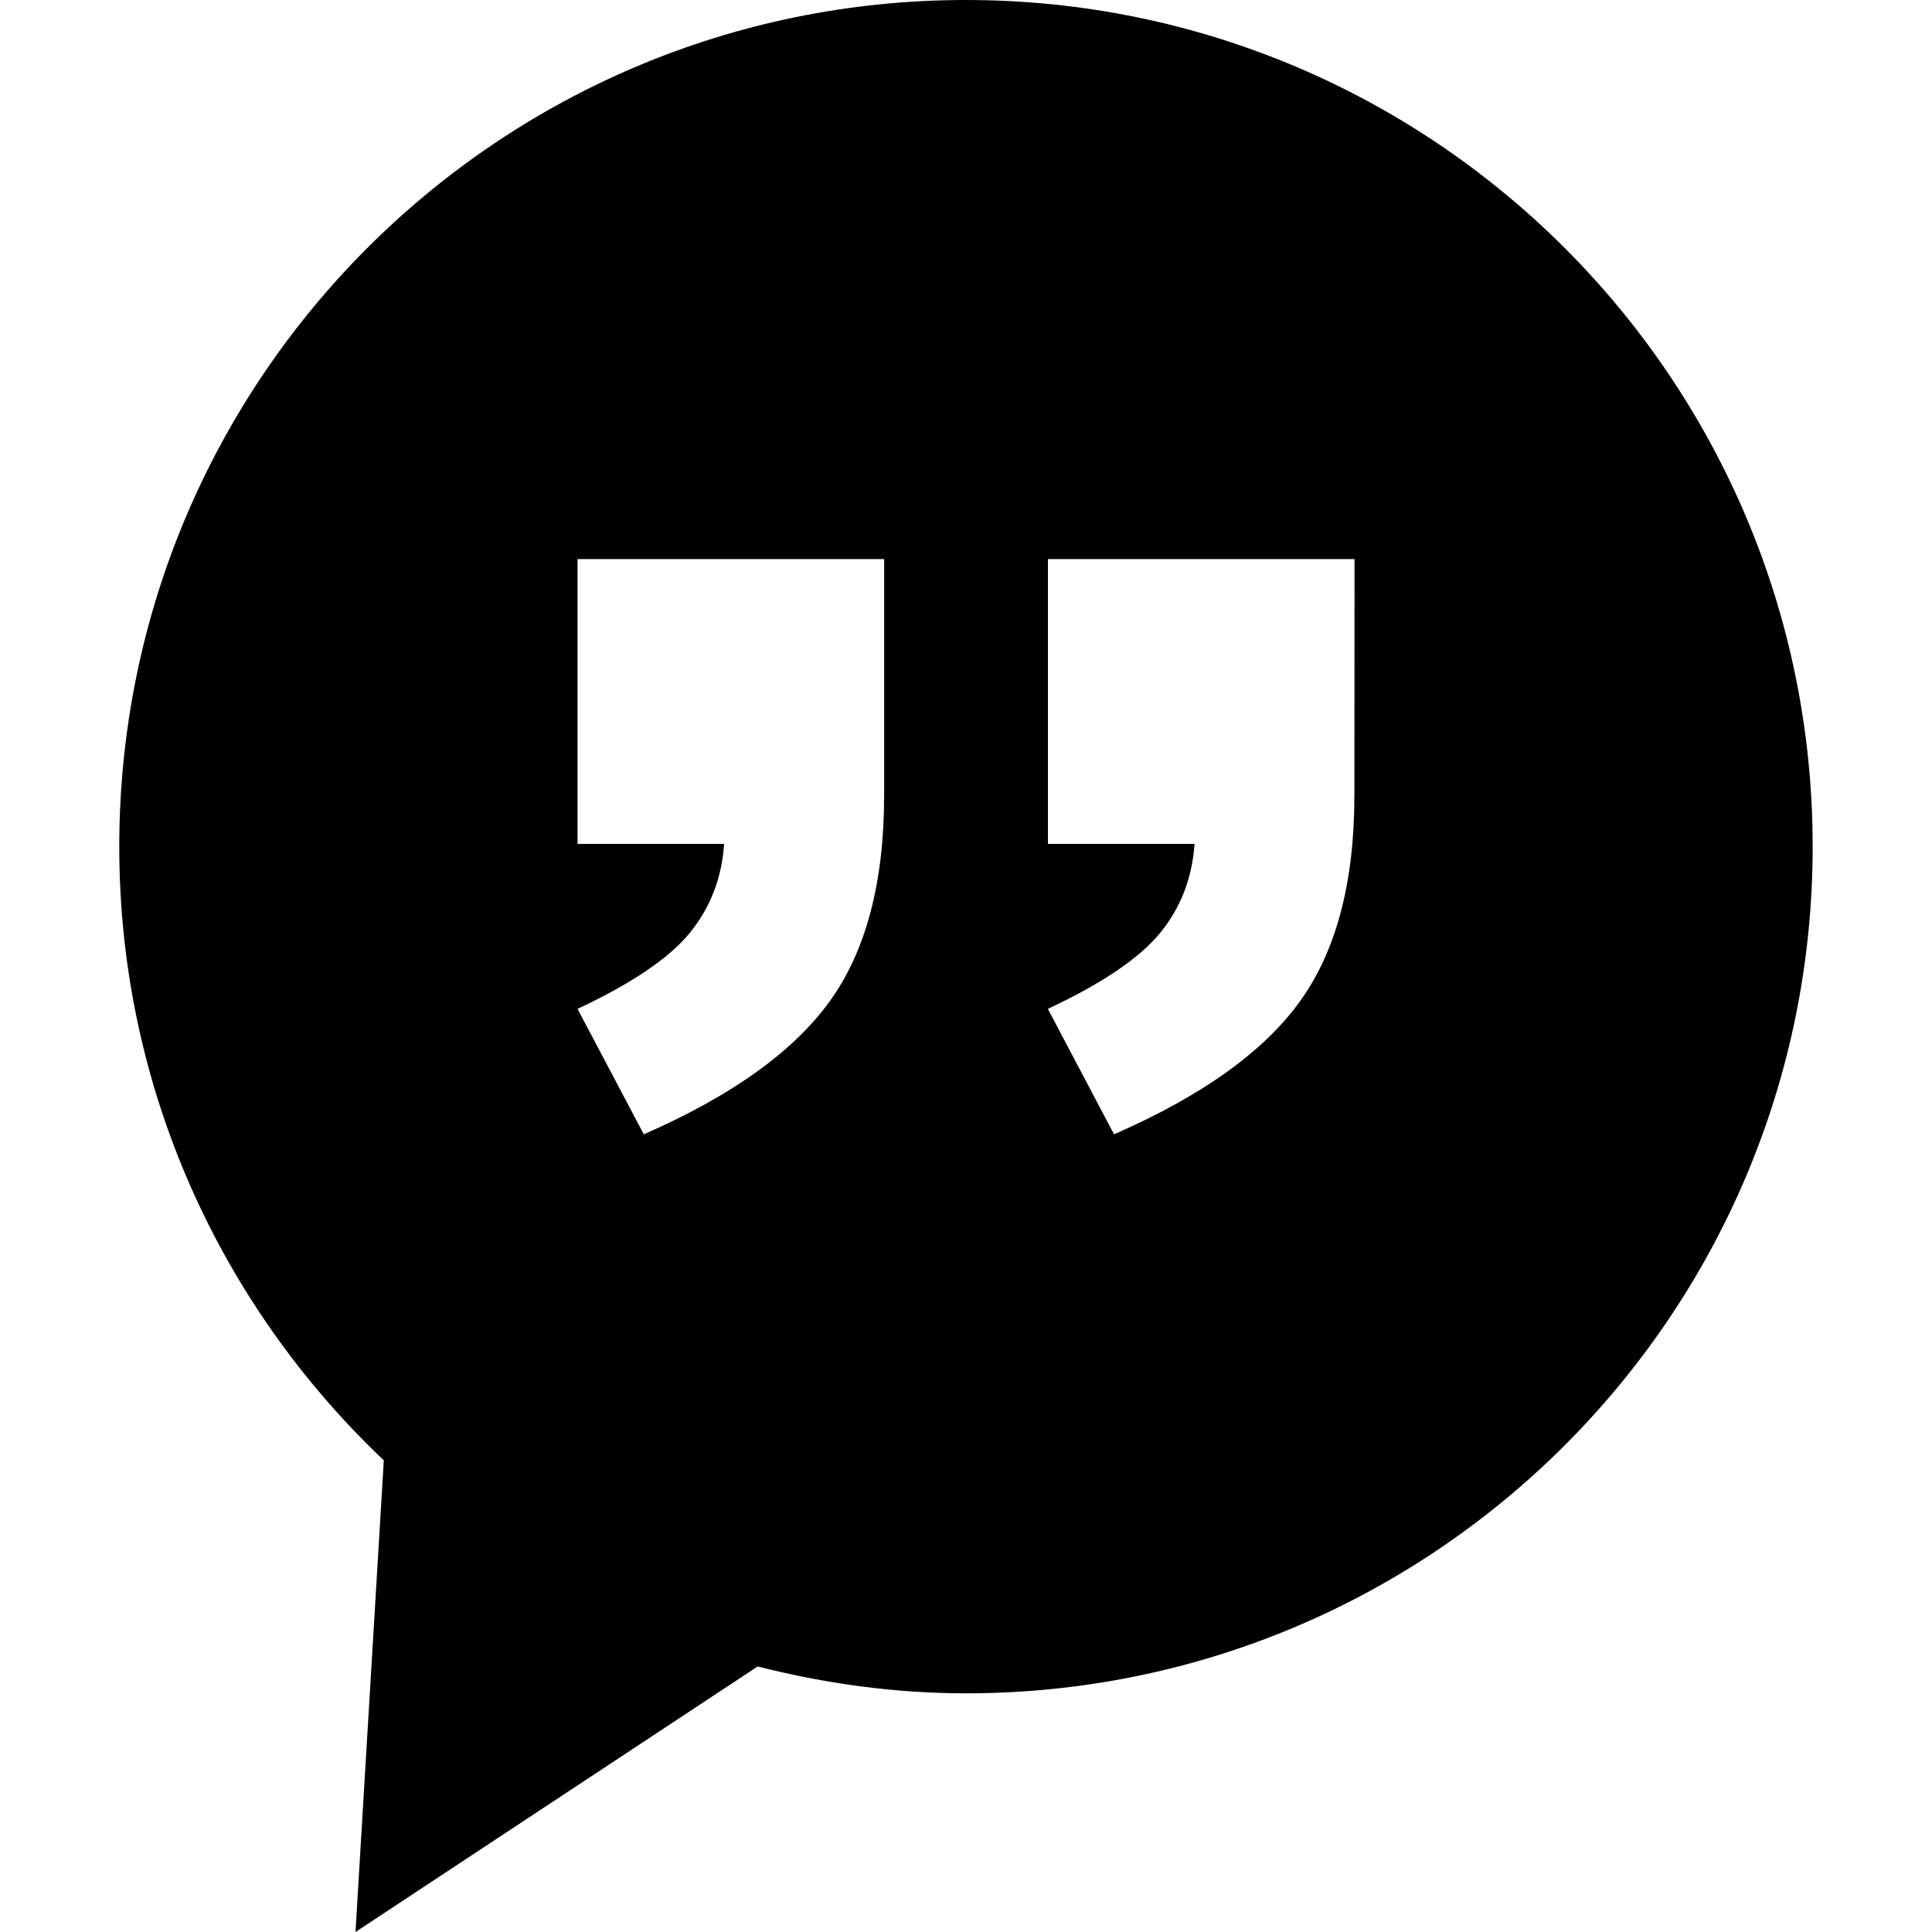
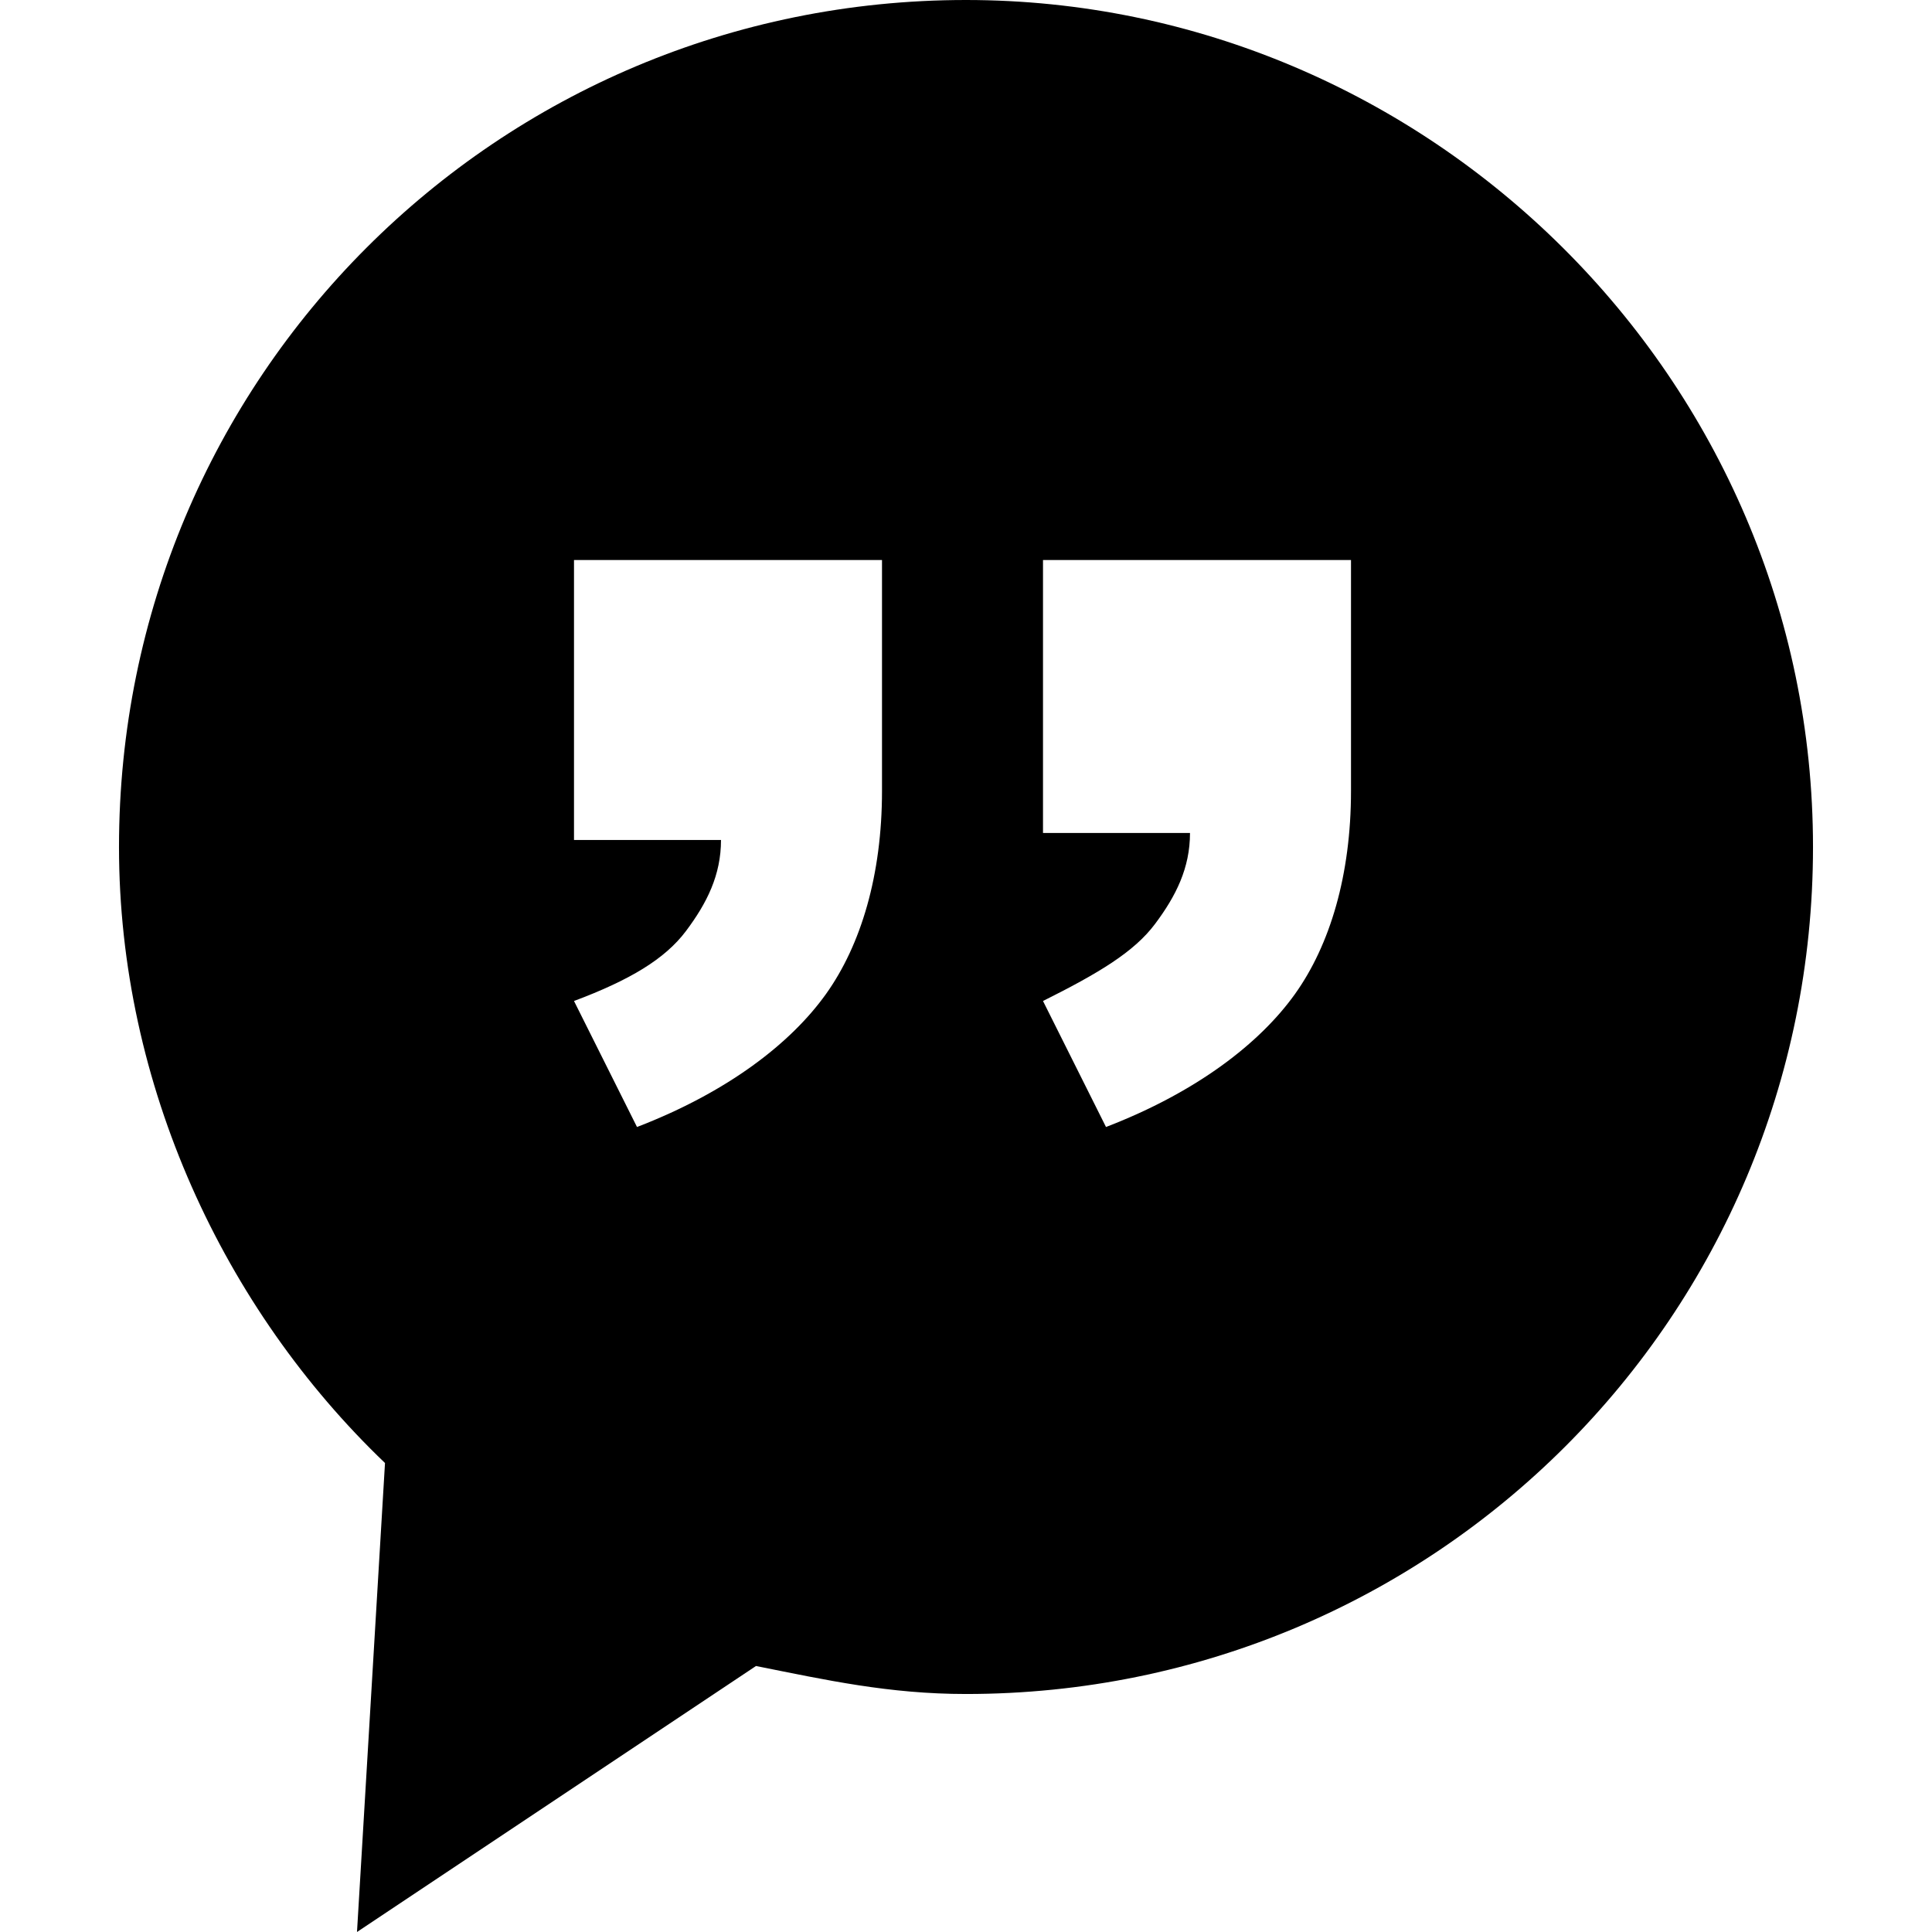
- <svg xmlns="http://www.w3.org/2000/svg" version="1.1" id="Capa_1" x="0px" y="0px" width="27.555px" height="27.555px" viewBox="0 0 27.555 27.555" style="enable-background:new 0 0 27.555 27.555;" xml:space="preserve">
-   <g>
-     <path d="M13.777,0C7.108,0,1.701,5.407,1.701,12.076c0,3.45,1.454,6.553,3.773,8.752L5.07,27.555l5.736-3.787   c0.952,0.241,1.944,0.383,2.971,0.383c6.67,0,12.076-5.406,12.076-12.076C25.854,5.407,20.447,0,13.777,0z M12.61,11.342   c0,1.24-0.258,2.219-0.774,2.936s-1.4,1.352-2.654,1.9l-0.945-1.789c0.771-0.361,1.304-0.722,1.598-1.08   c0.295-0.36,0.459-0.784,0.493-1.273H8.237V7.974h4.373V11.342z M19.317,11.342c0,1.24-0.258,2.219-0.774,2.936   c-0.516,0.719-1.4,1.352-2.654,1.9l-0.944-1.789c0.771-0.361,1.304-0.722,1.599-1.08c0.295-0.36,0.459-0.784,0.493-1.273h-2.091   V7.974h4.373L19.317,11.342L19.317,11.342z" />
-   </g>
-   <g>
- </g>
-   <g>
- </g>
-   <g>
- </g>
-   <g>
- </g>
-   <g>
- </g>
-   <g>
- </g>
-   <g>
- </g>
-   <g>
- </g>
-   <g>
- </g>
-   <g>
- </g>
-   <g>
- </g>
-   <g>
- </g>
-   <g>
- </g>
-   <g>
- </g>
-   <g>
- </g>
+ <svg xmlns="http://www.w3.org/2000/svg" version="1.1" id="Capa_1" x="0px" y="0px" viewBox="0 0 27.6 27.6" style="enable-background:new 0 0 27.6 27.6;" xml:space="preserve">
+   <path d="M13.8,0C7.1,0,1.7,5.4,1.7,12.1c0,3.4,1.5,6.6,3.8,8.8l-0.4,6.7l5.7-3.8c1,0.2,1.9,0.4,3,0.4c6.7,0,12.1-5.4,12.1-12.1  C25.9,5.4,20.4,0,13.8,0z M12.6,11.3c0,1.2-0.3,2.2-0.8,2.9s-1.4,1.4-2.7,1.9l-0.9-1.8C9,14,9.5,13.7,9.8,13.3  c0.3-0.4,0.5-0.8,0.5-1.3H8.2V8h4.4C12.6,8,12.6,11.3,12.6,11.3z M19.3,11.3c0,1.2-0.3,2.2-0.8,2.9c-0.5,0.7-1.4,1.4-2.7,1.9  l-0.9-1.8c0.8-0.4,1.3-0.7,1.6-1.1c0.3-0.4,0.5-0.8,0.5-1.3h-2.1V8h4.4L19.3,11.3L19.3,11.3z" />
</svg>
